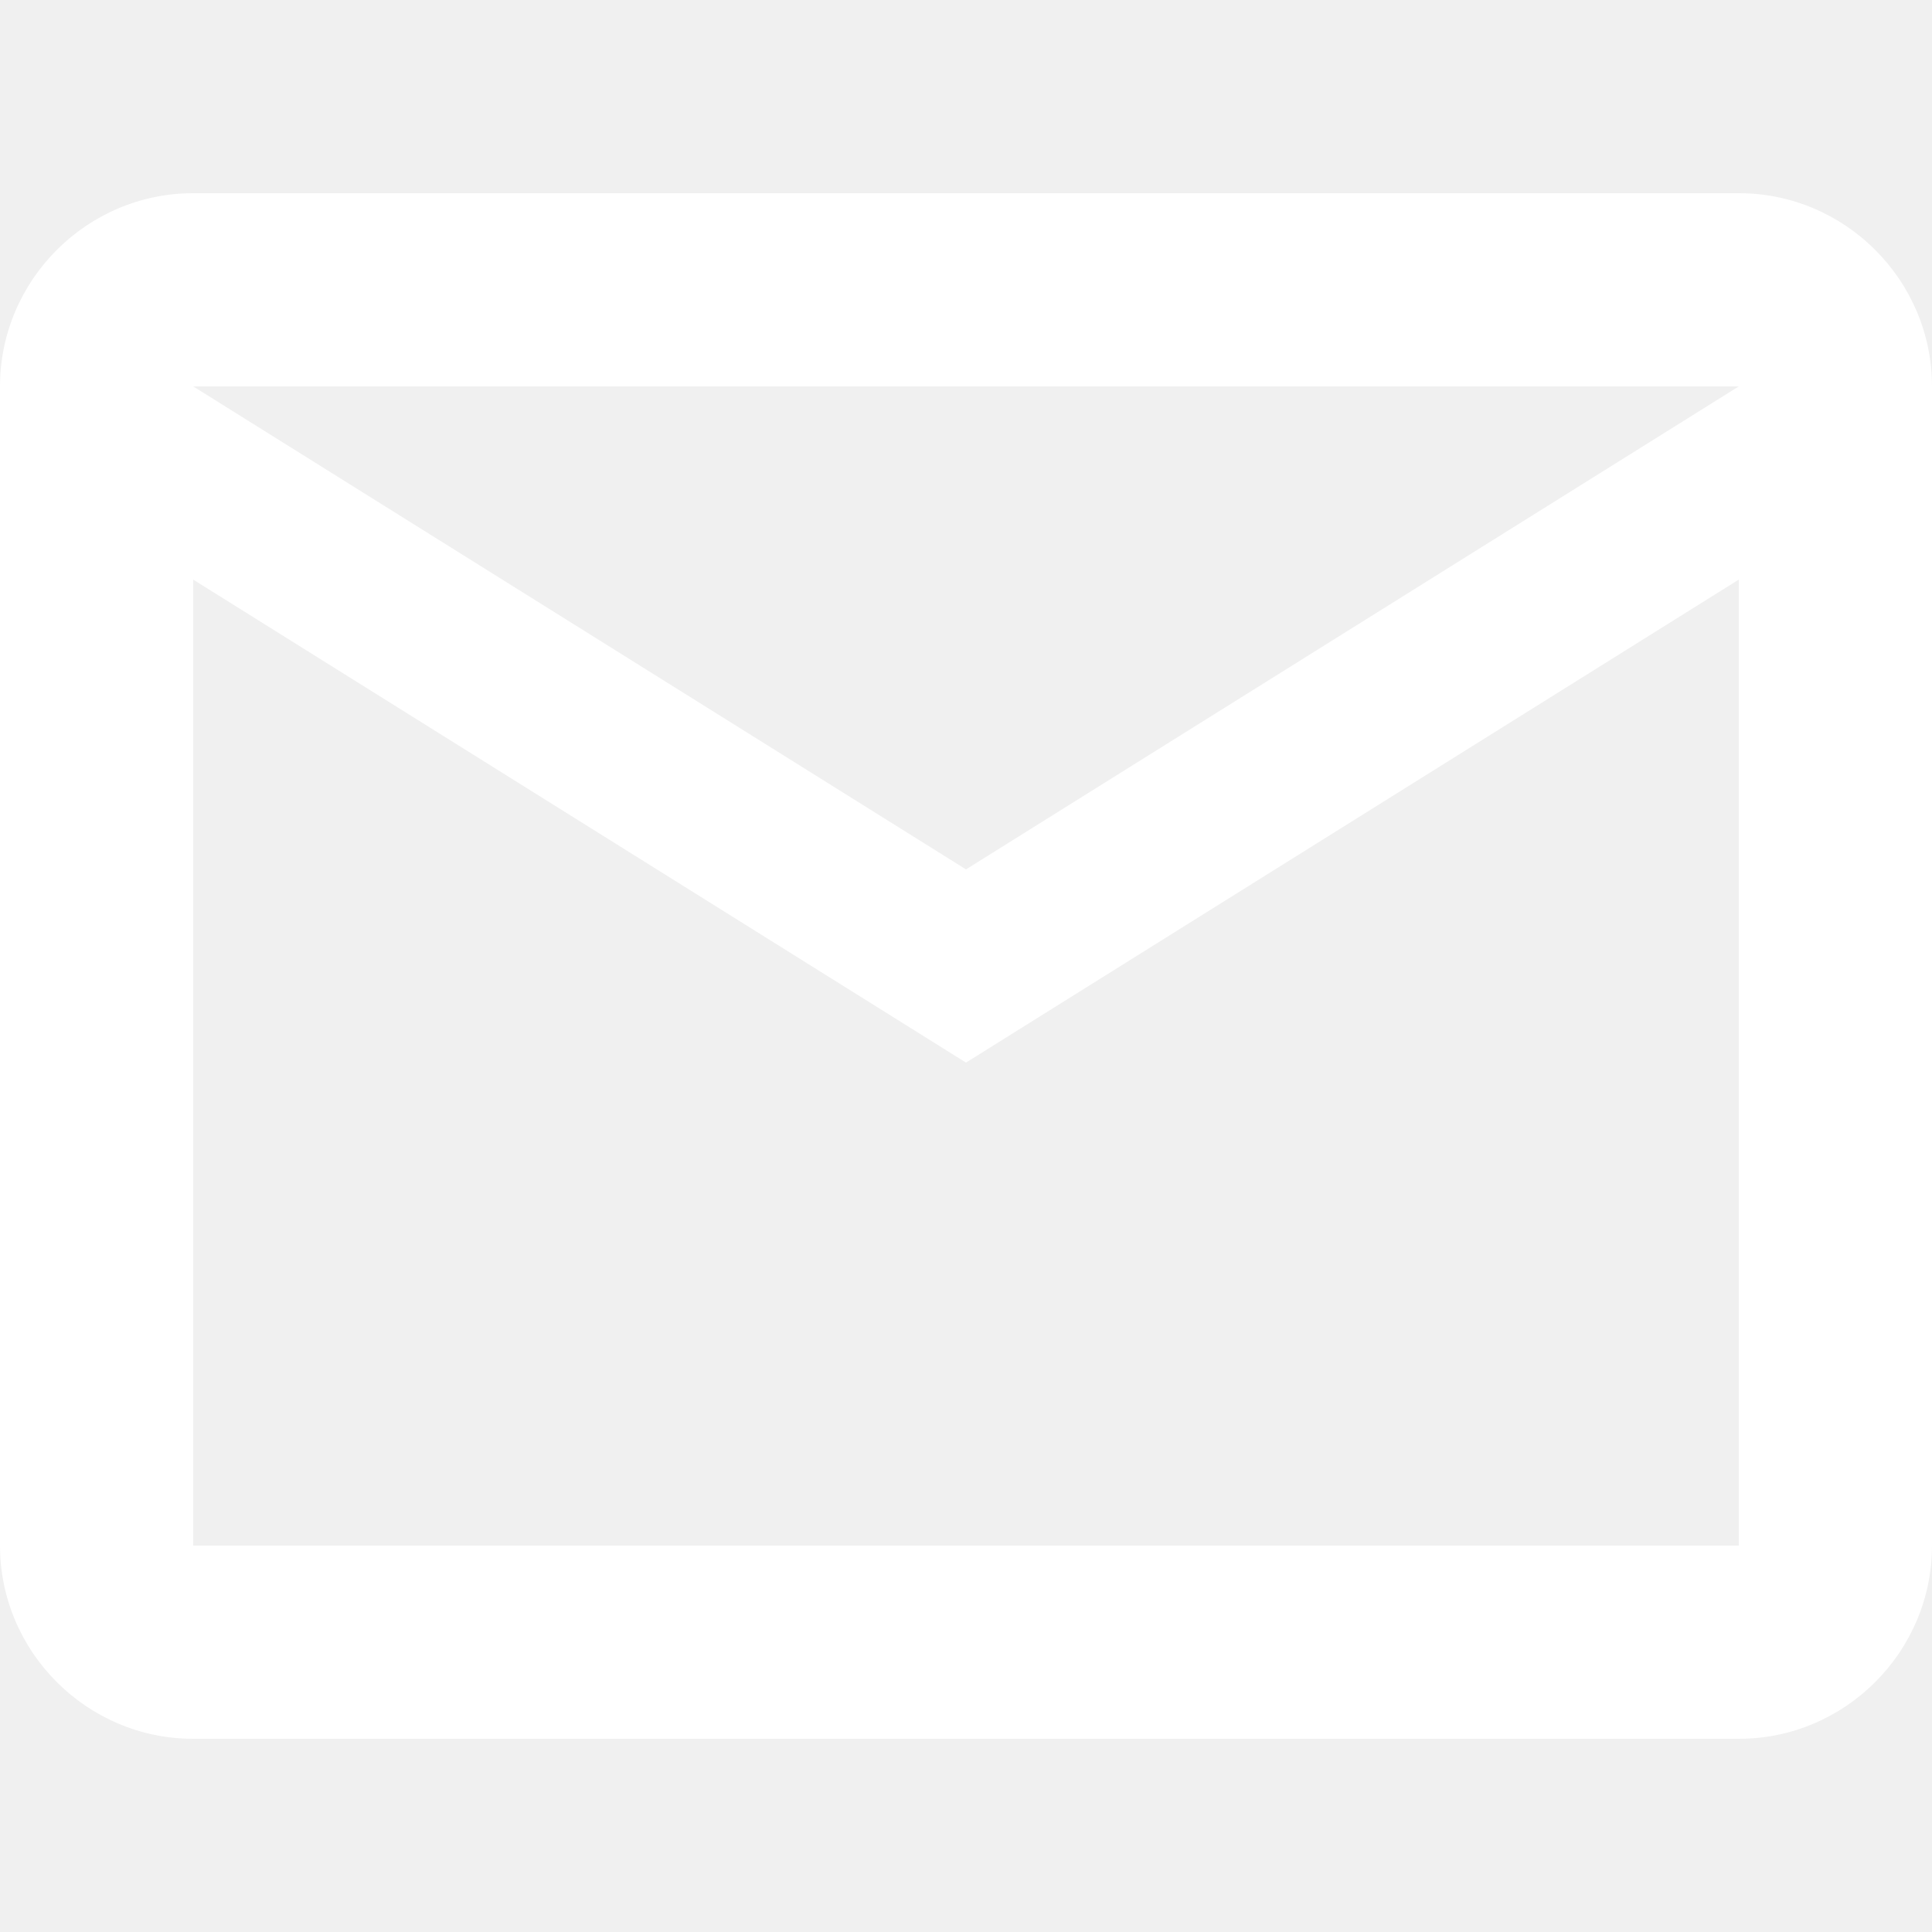
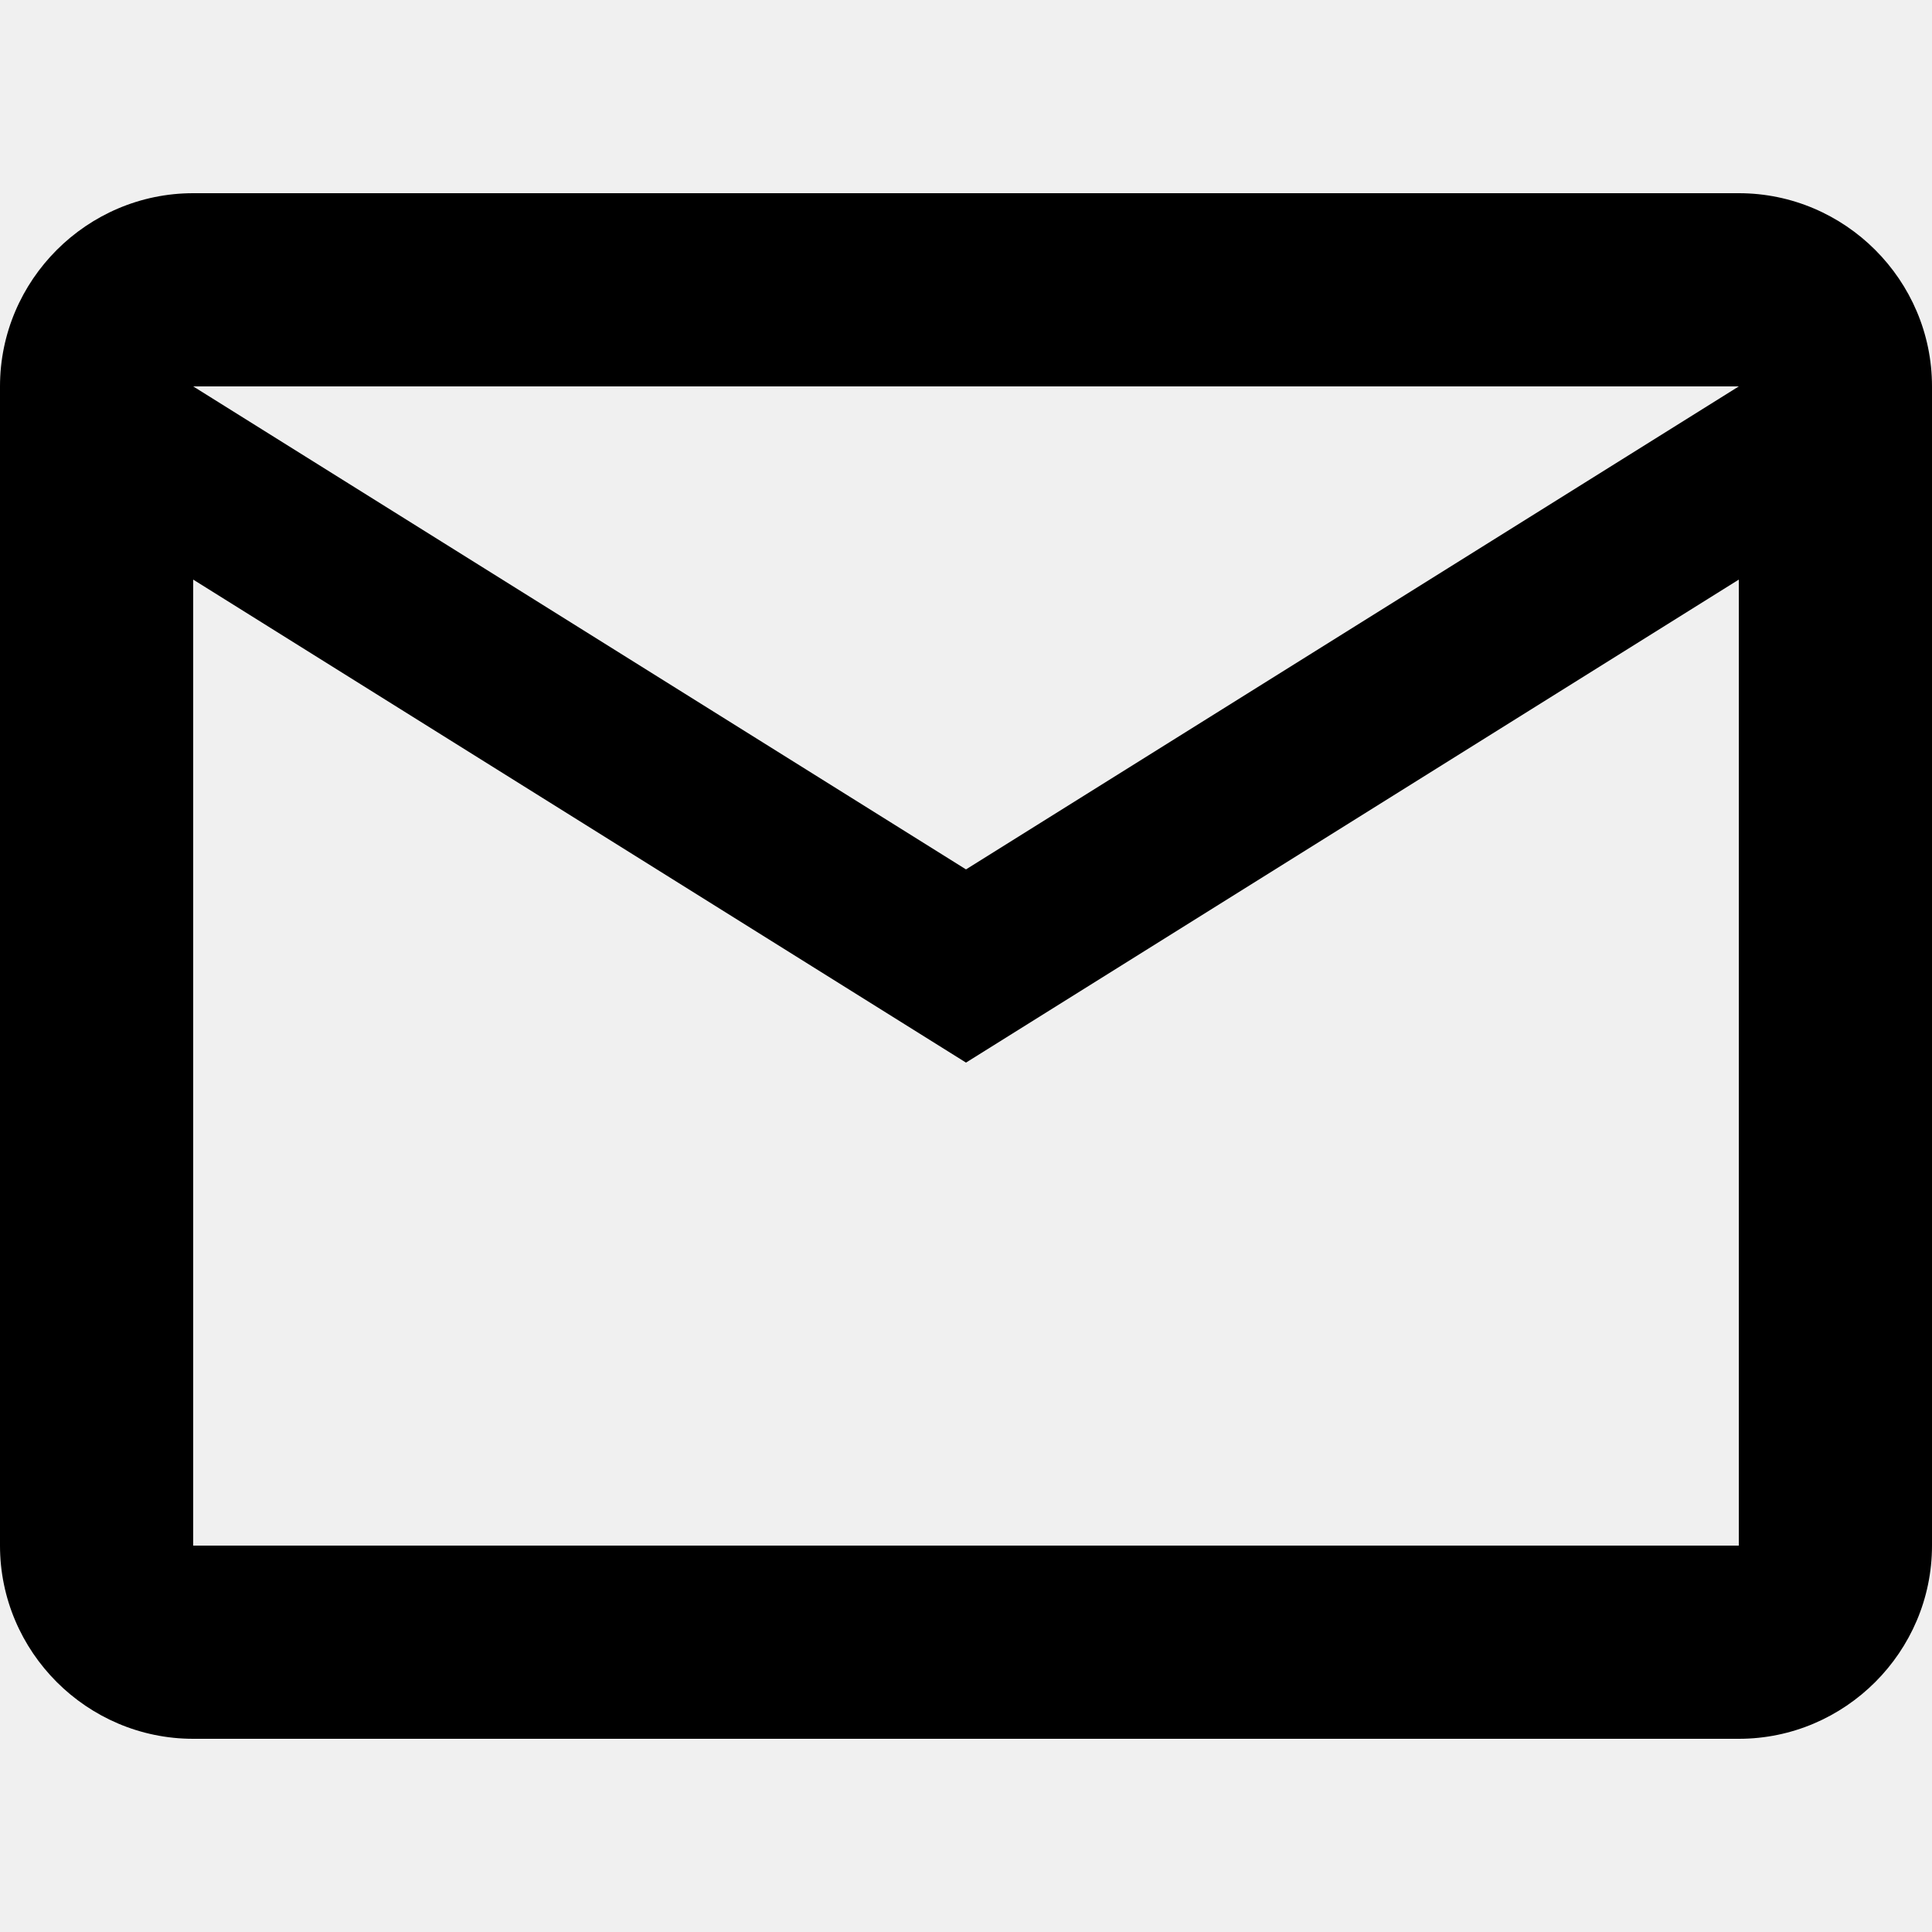
<svg xmlns="http://www.w3.org/2000/svg" width="20px" height="20px" viewBox="0 0 20 16" version="1.1">
  <g id="Icons" stroke="none" stroke-width="1" fill="none" fill-rule="evenodd">
    <g id="Outlined" transform="translate(-918, -1220)">
      <g id="Communication" transform="translate(100, 1162)">
        <g id="Outlined-/-Communication-/-email" transform="translate(816, 54)">
          <g>
            <polygon id="Path" points="0 0 24 0 24 24 0 24" />
-             <path d="M22,6 C22,4.9 21.1,4 20,4 L4,4 C2.9,4 2,4.9 2,6 L2,18 C2,19.1 2.9,20 4,20 L20,20 C21.1,20 22,19.1 22,18 L22,6 Z M20,6 L12,11 L4,6 L20,6 Z M20,18 L4,18 L4,8 L12,13 L20,8 L20,18 Z" id="🔹-Icon-Color" fill="#ffffff" />
+             <path d="M22,6 C22,4.9 21.1,4 20,4 L4,4 C2.9,4 2,4.9 2,6 L2,18 C2,19.1 2.9,20 4,20 L20,20 C21.1,20 22,19.1 22,18 L22,6 Z M20,6 L12,11 L4,6 L20,6 Z M20,18 L4,18 L4,8 L12,13 L20,8 L20,18 Z" id="🔹-Icon-Color" fill="#000000" />
          </g>
        </g>
      </g>
    </g>
  </g>
</svg>
